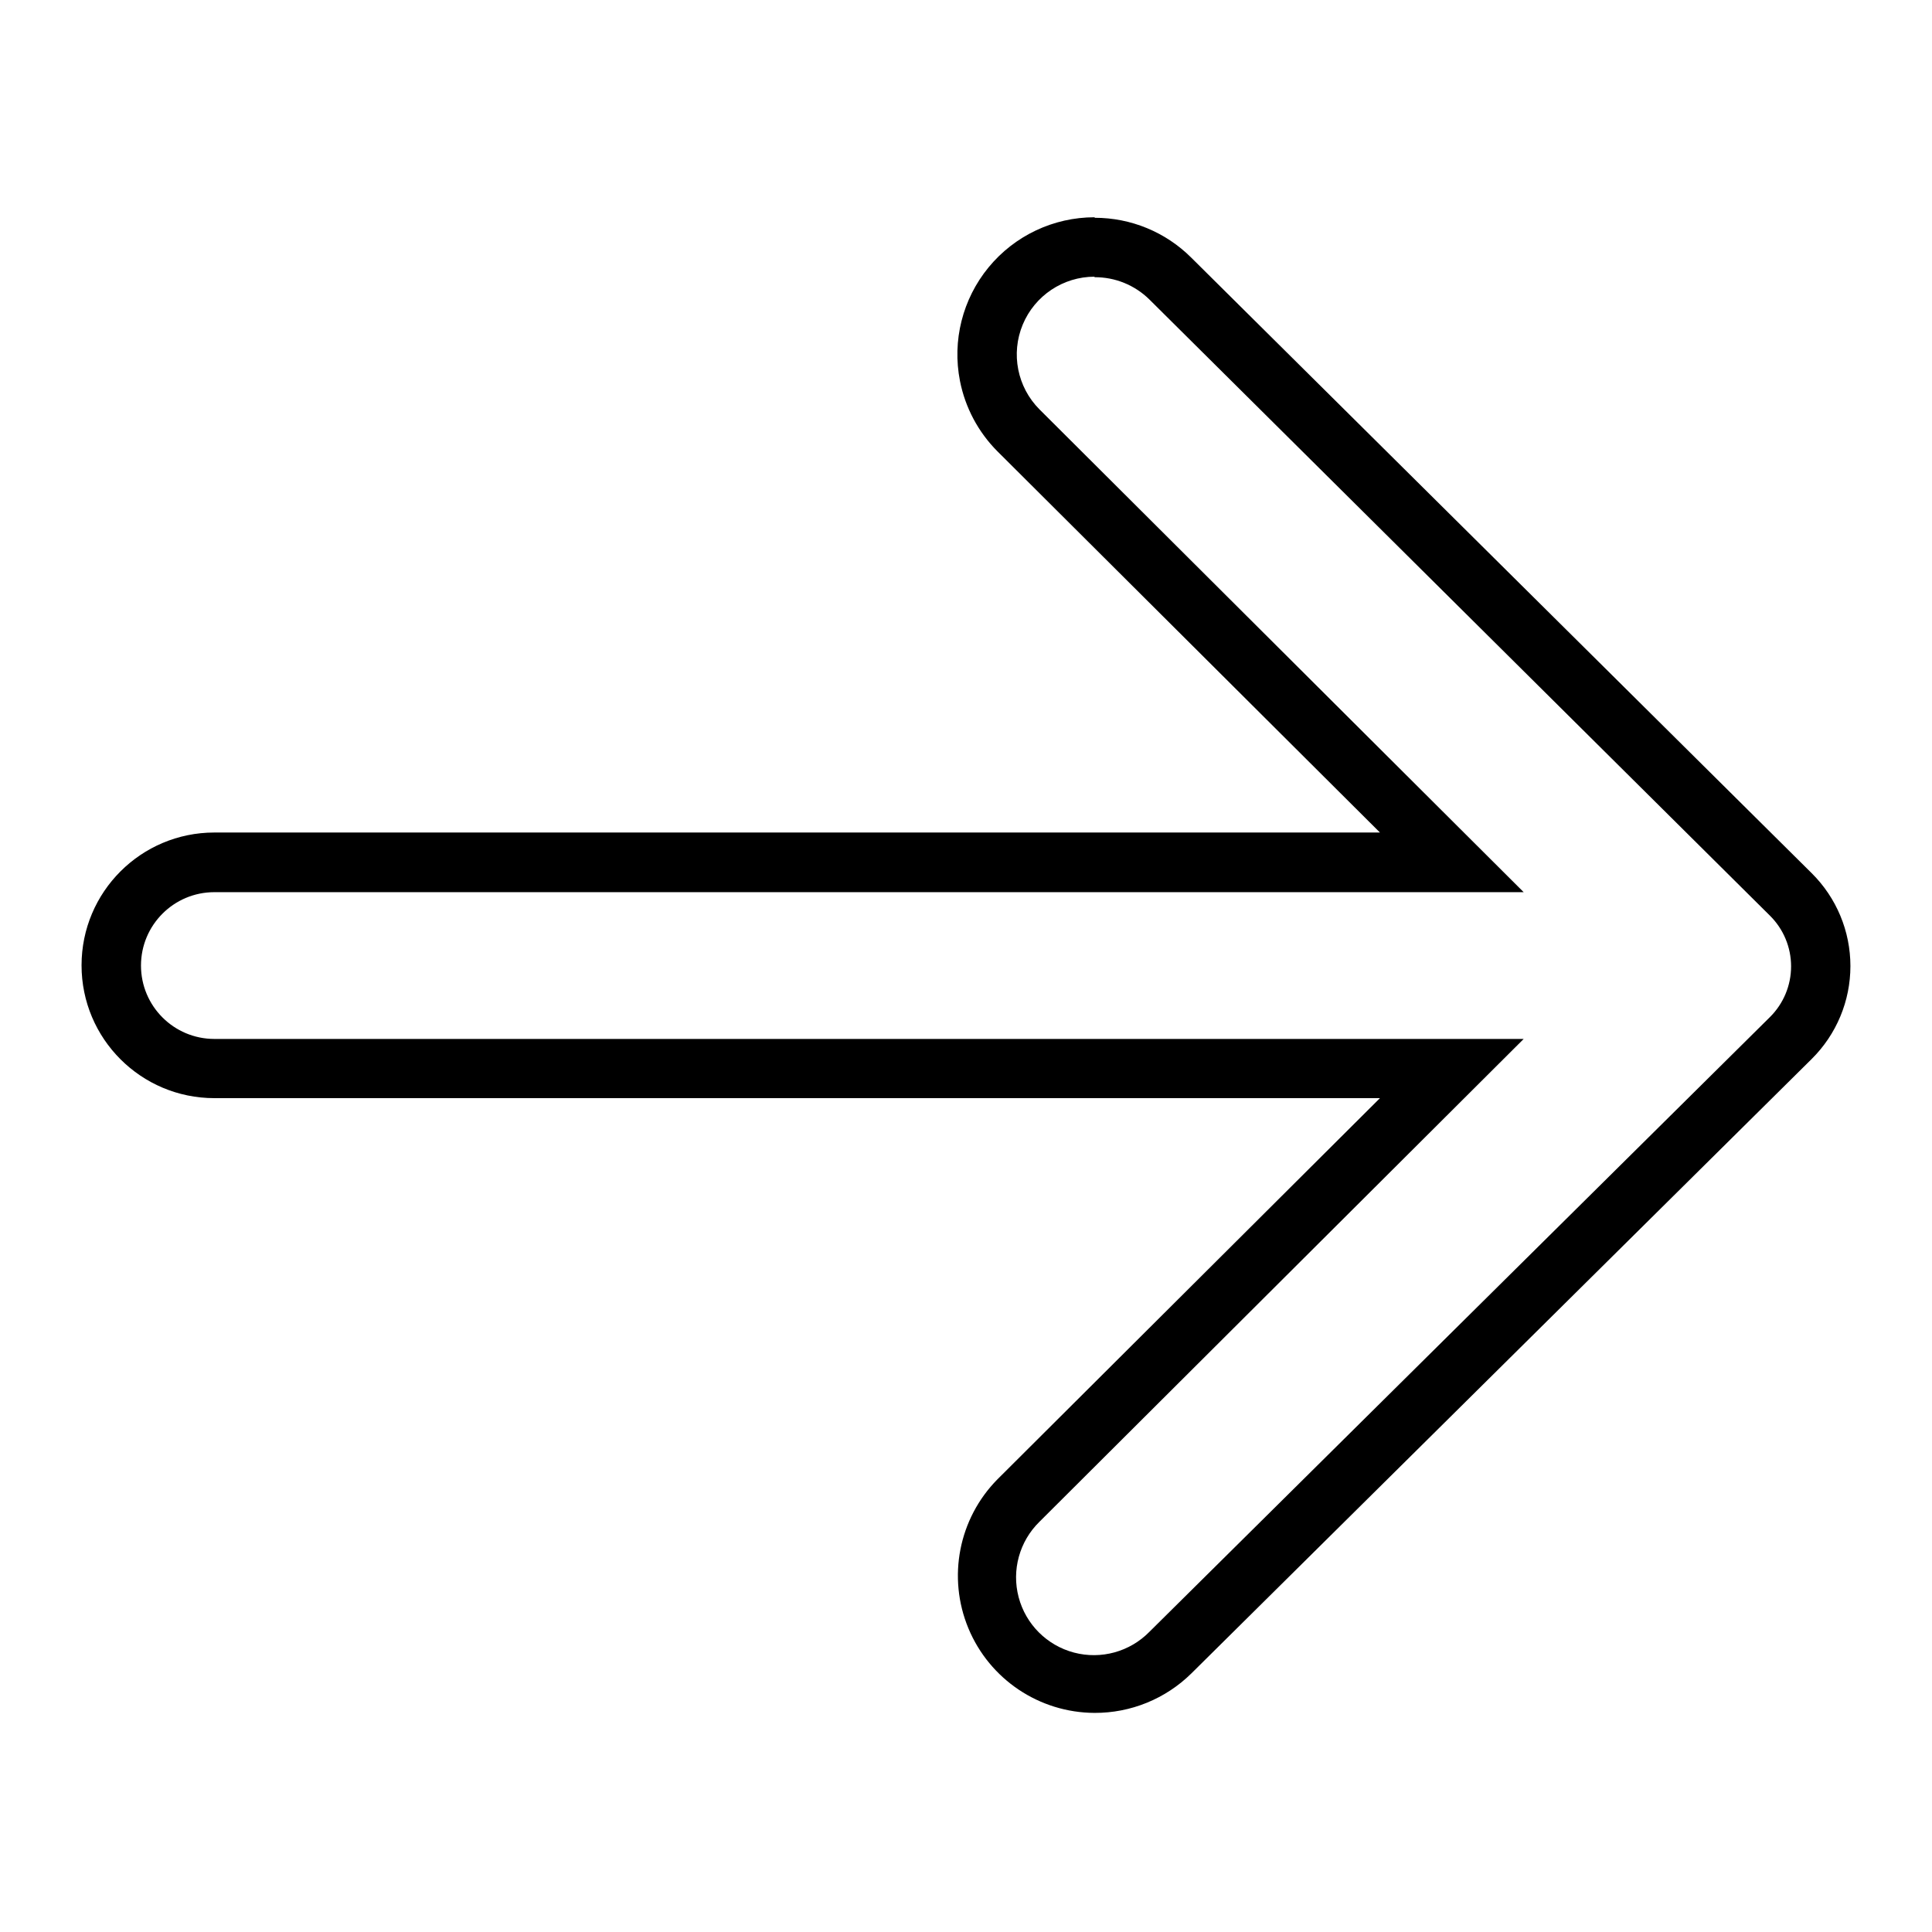
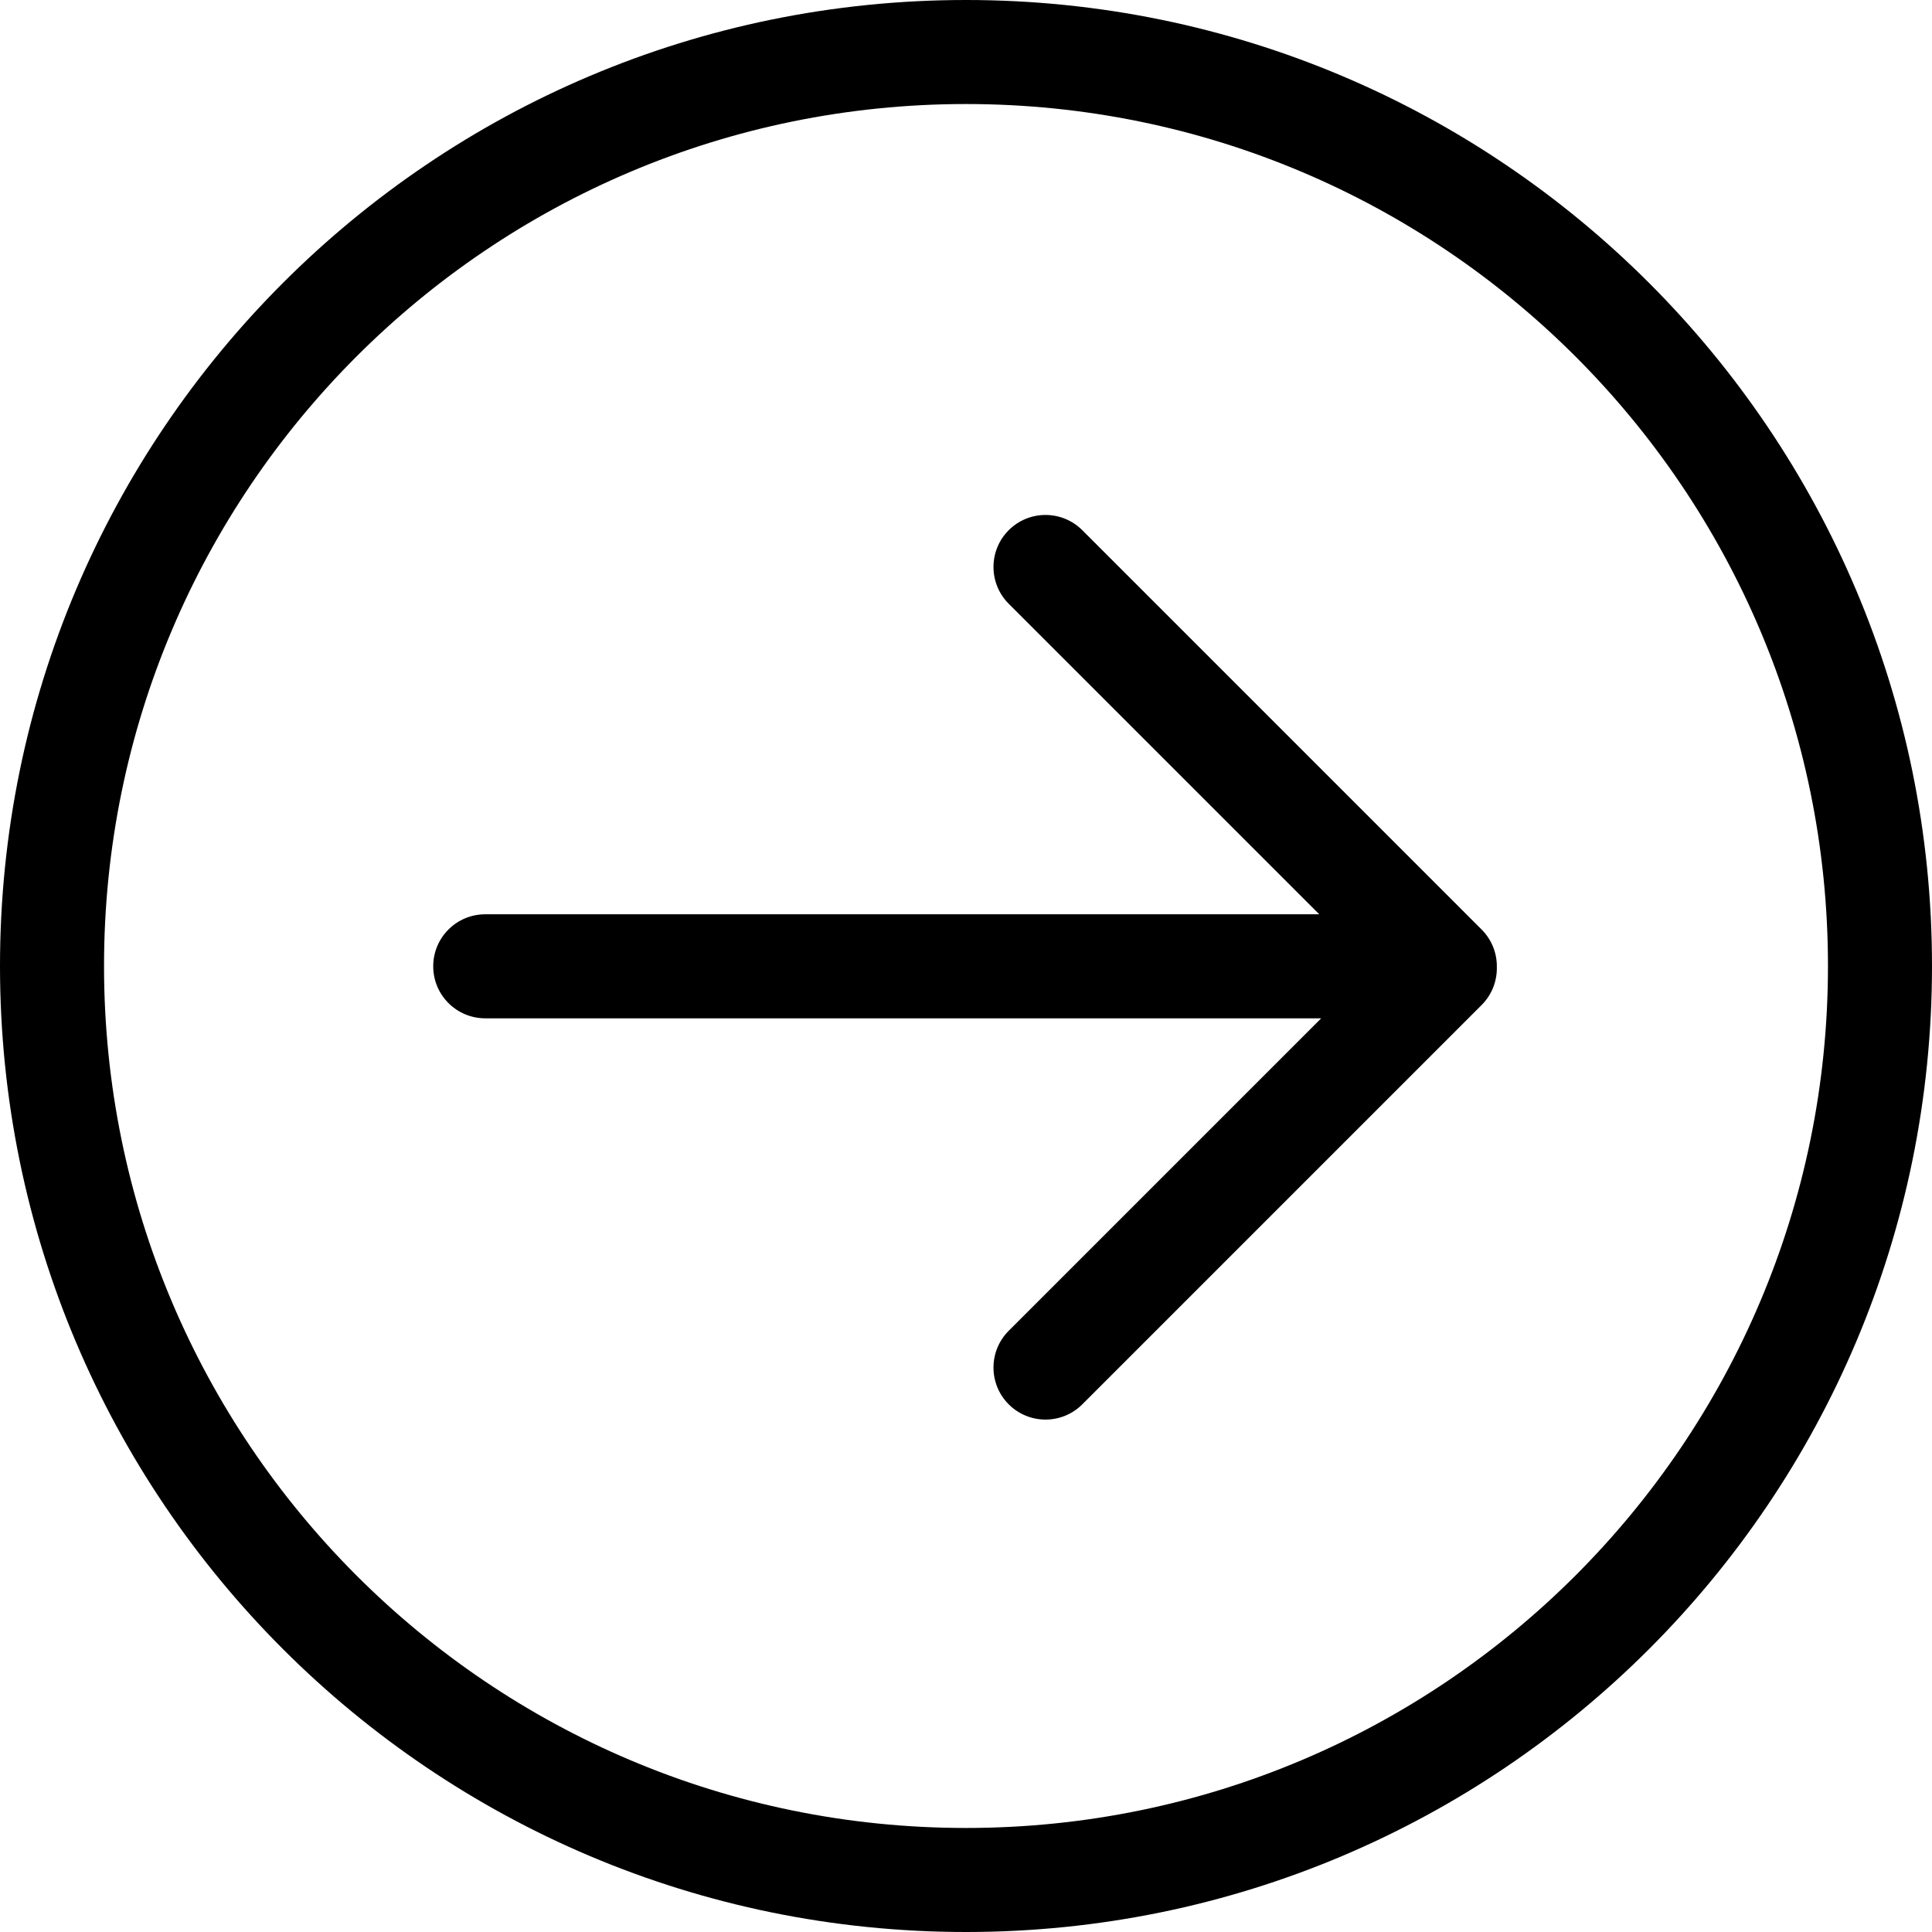
- <svg xmlns="http://www.w3.org/2000/svg" width="260" height="260" fill="none">
-   <path d="M147.293 37.306a10.416 10.416 0 0 1 7.387 2.998l83.508 82.919a9.593 9.593 0 0 1 2.849 6.827 9.606 9.606 0 0 1-2.849 6.827l-83.498 82.719a10.469 10.469 0 1 1-14.804-14.805l65.165-64.975H28.849a9.876 9.876 0 1 1 0-19.752H205.05l-65.165-64.975a10.47 10.47 0 0 1-2.251-11.403 10.469 10.469 0 0 1 9.668-6.45l-.01.07Zm.01-8.067a18.46 18.46 0 0 0-18.114 22.033 18.471 18.471 0 0 0 5.029 9.455l51.49 51.31H28.848a17.873 17.873 0 1 0 0 35.746h156.86l-51.47 51.29a18.465 18.465 0 0 0 13.067 31.441 18.464 18.464 0 0 0 13.033-5.321l83.478-82.688a17.601 17.601 0 0 0 0-24.99l-83.498-82.838a18.367 18.367 0 0 0-12.995-5.368l-.02-.07Z" fill="#000" />
+ <svg xmlns="http://www.w3.org/2000/svg" width="260" height="260" viewBox="0 0 260 260" fill="none">
+   <path d="M58.301 130.041C58.301 133.907 61.435 137.041 65.301 137.041H177.8L135.749 179.091C133.016 181.825 133.016 186.257 135.749 188.991C138.483 191.724 142.915 191.724 145.649 188.991L199.389 135.251C200.789 133.851 201.472 132.005 201.438 130.171C201.472 128.336 200.789 126.491 199.389 125.091L145.649 71.351C142.915 68.618 138.483 68.618 135.749 71.351C133.016 74.085 133.016 78.517 135.749 81.251L177.54 123.041H65.301C61.435 123.041 58.301 126.175 58.301 130.041Z" fill="black" />
+   <path fill-rule="evenodd" clip-rule="evenodd" d="M0 130C0 201.797 58.203 260 130 260C201.797 260 260 201.797 260 130C260 58.203 201.797 0 130 0C58.203 0 0 58.203 0 130ZM14 130C14 194.065 65.935 246 130 246C194.065 246 246 194.065 246 130C246 65.935 194.065 14 130 14C65.935 14 14 65.935 14 130Z" fill="black" />
</svg>
